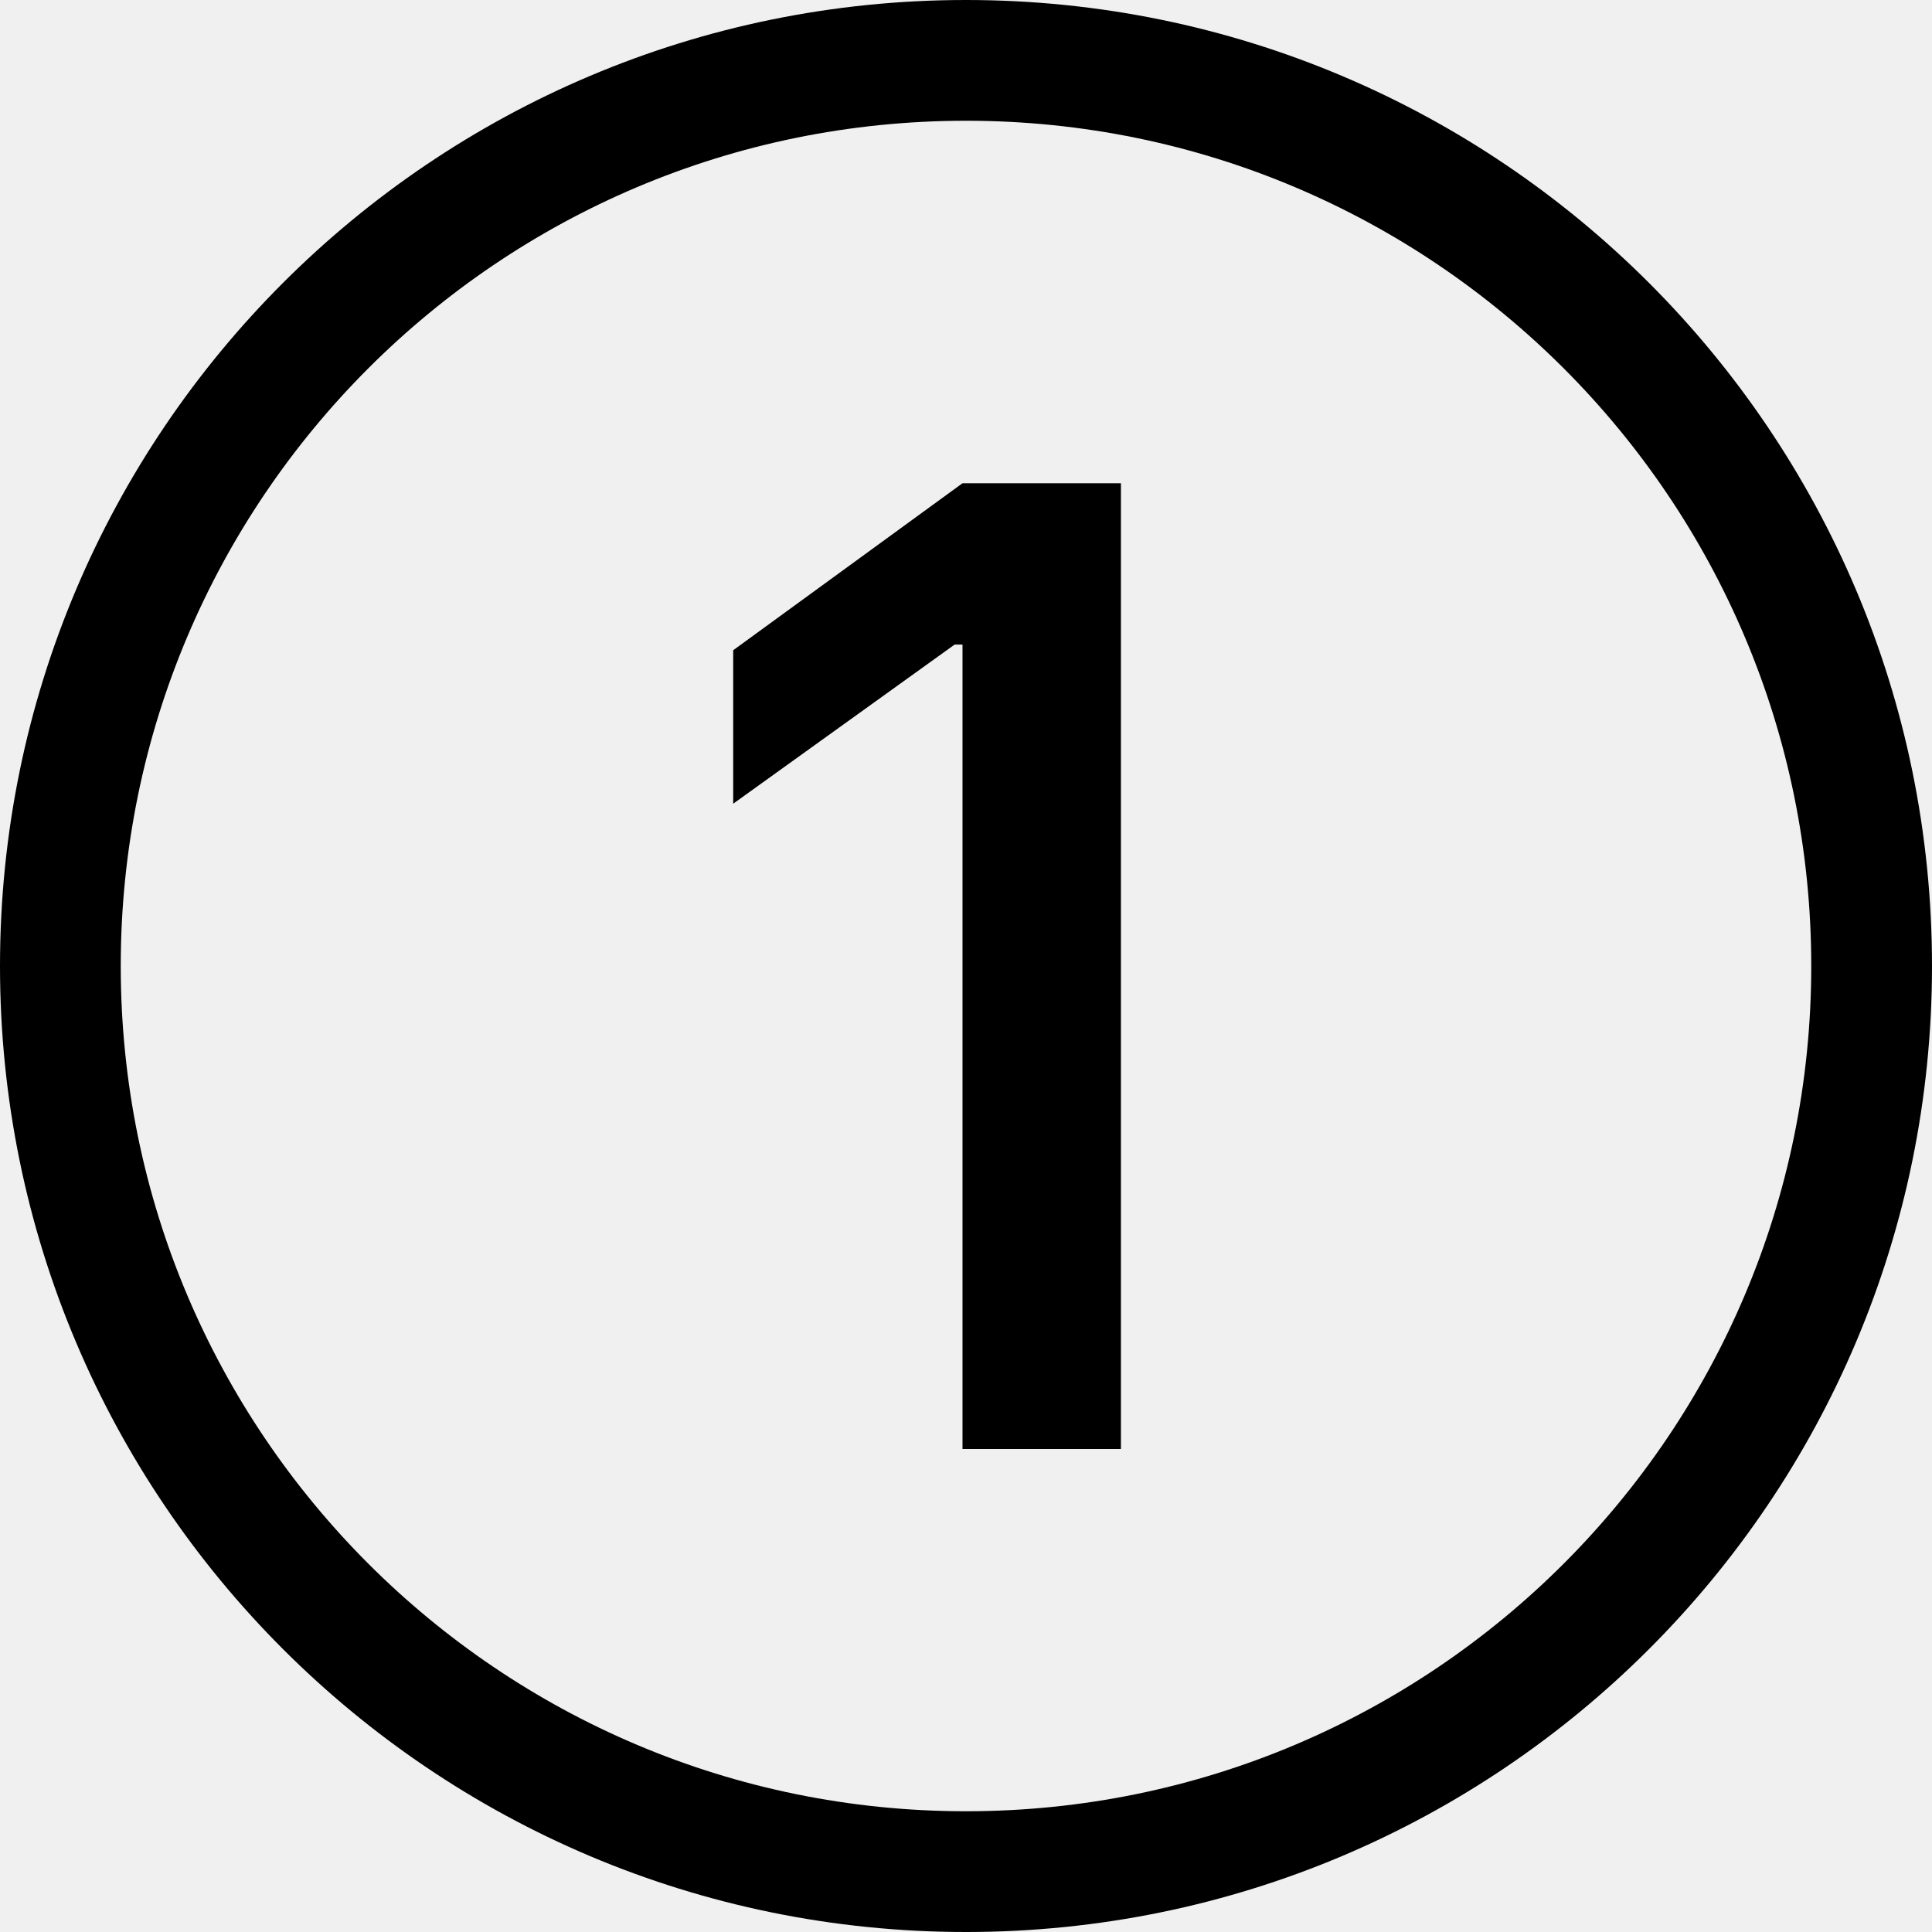
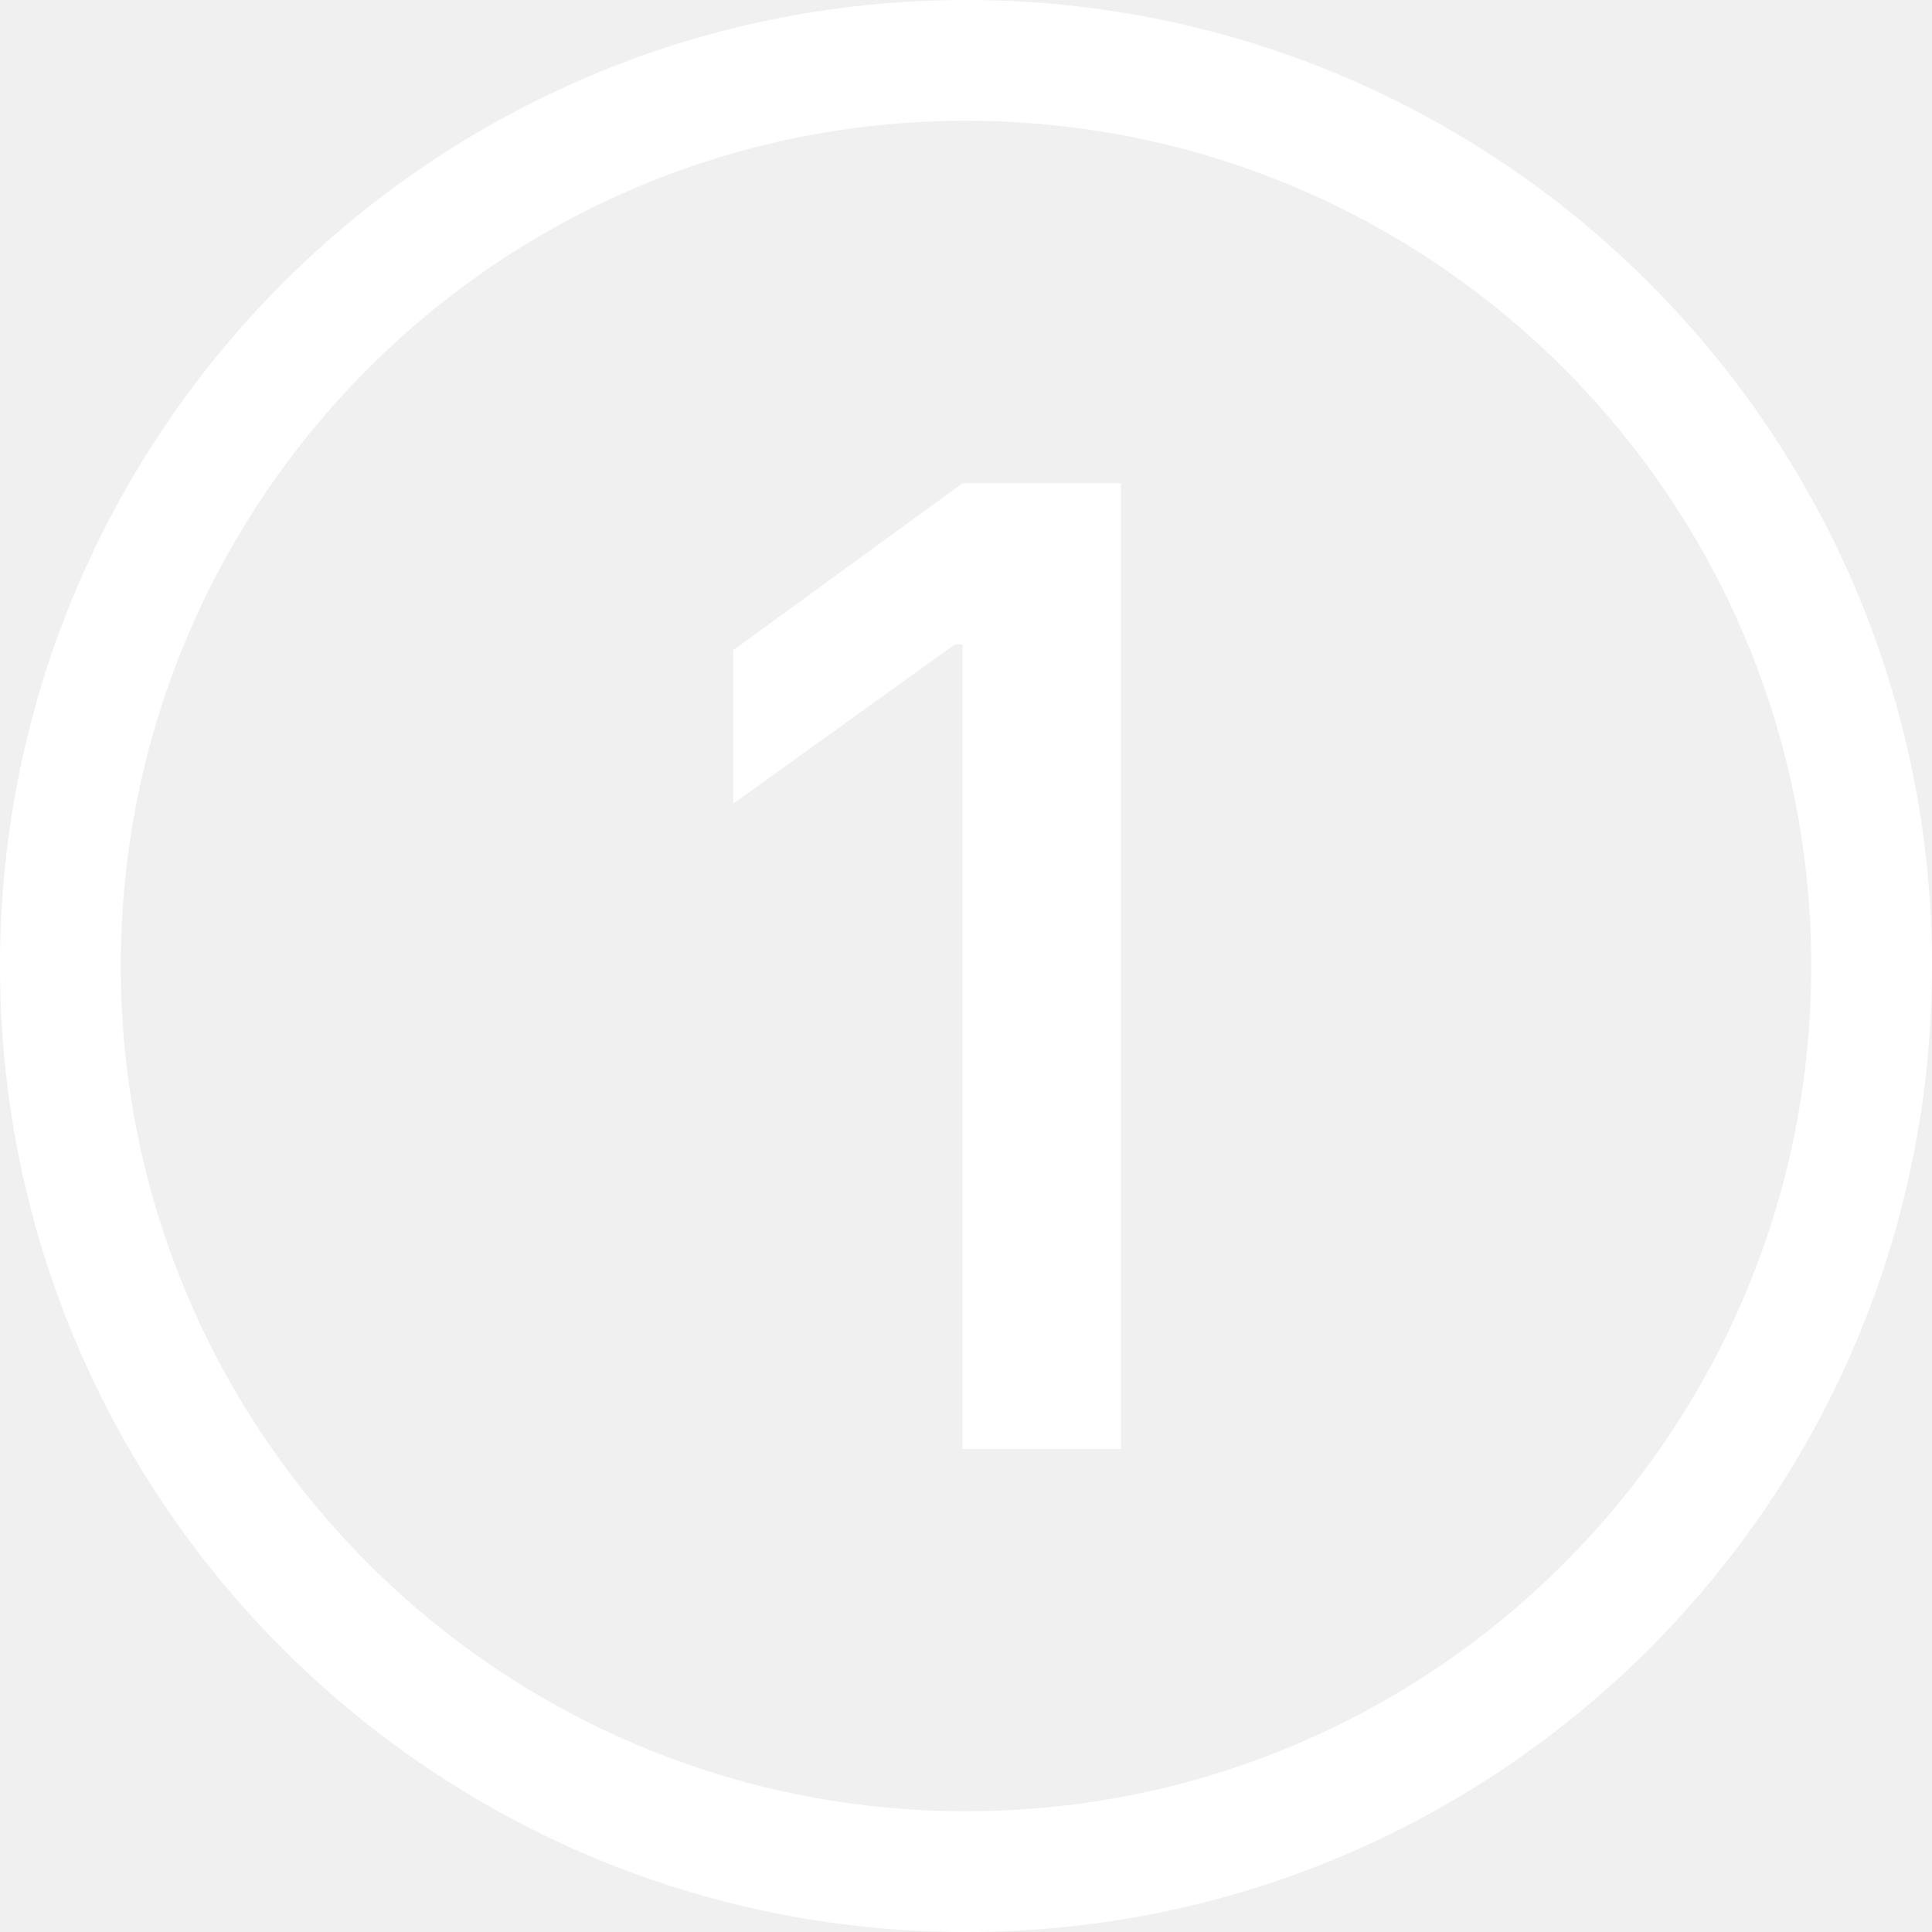
- <svg xmlns="http://www.w3.org/2000/svg" width="16" height="16" fill="currentColor" class="bi bi-1-circle" viewBox="0 0 16 16">
+ <svg xmlns="http://www.w3.org/2000/svg" width="16" height="16" fill="white" class="bi bi-1-circle" viewBox="0 0 16 16">
  <path d="M1 8a7 7 0 1 0 14 0A7 7 0 0 0 1 8m15 0A8 8 0 1 1 0 8a8 8 0 0 1 16 0M9.283 4.002V12H7.971V5.338h-.065L6.072 6.656V5.385l1.899-1.383z" />
</svg>
